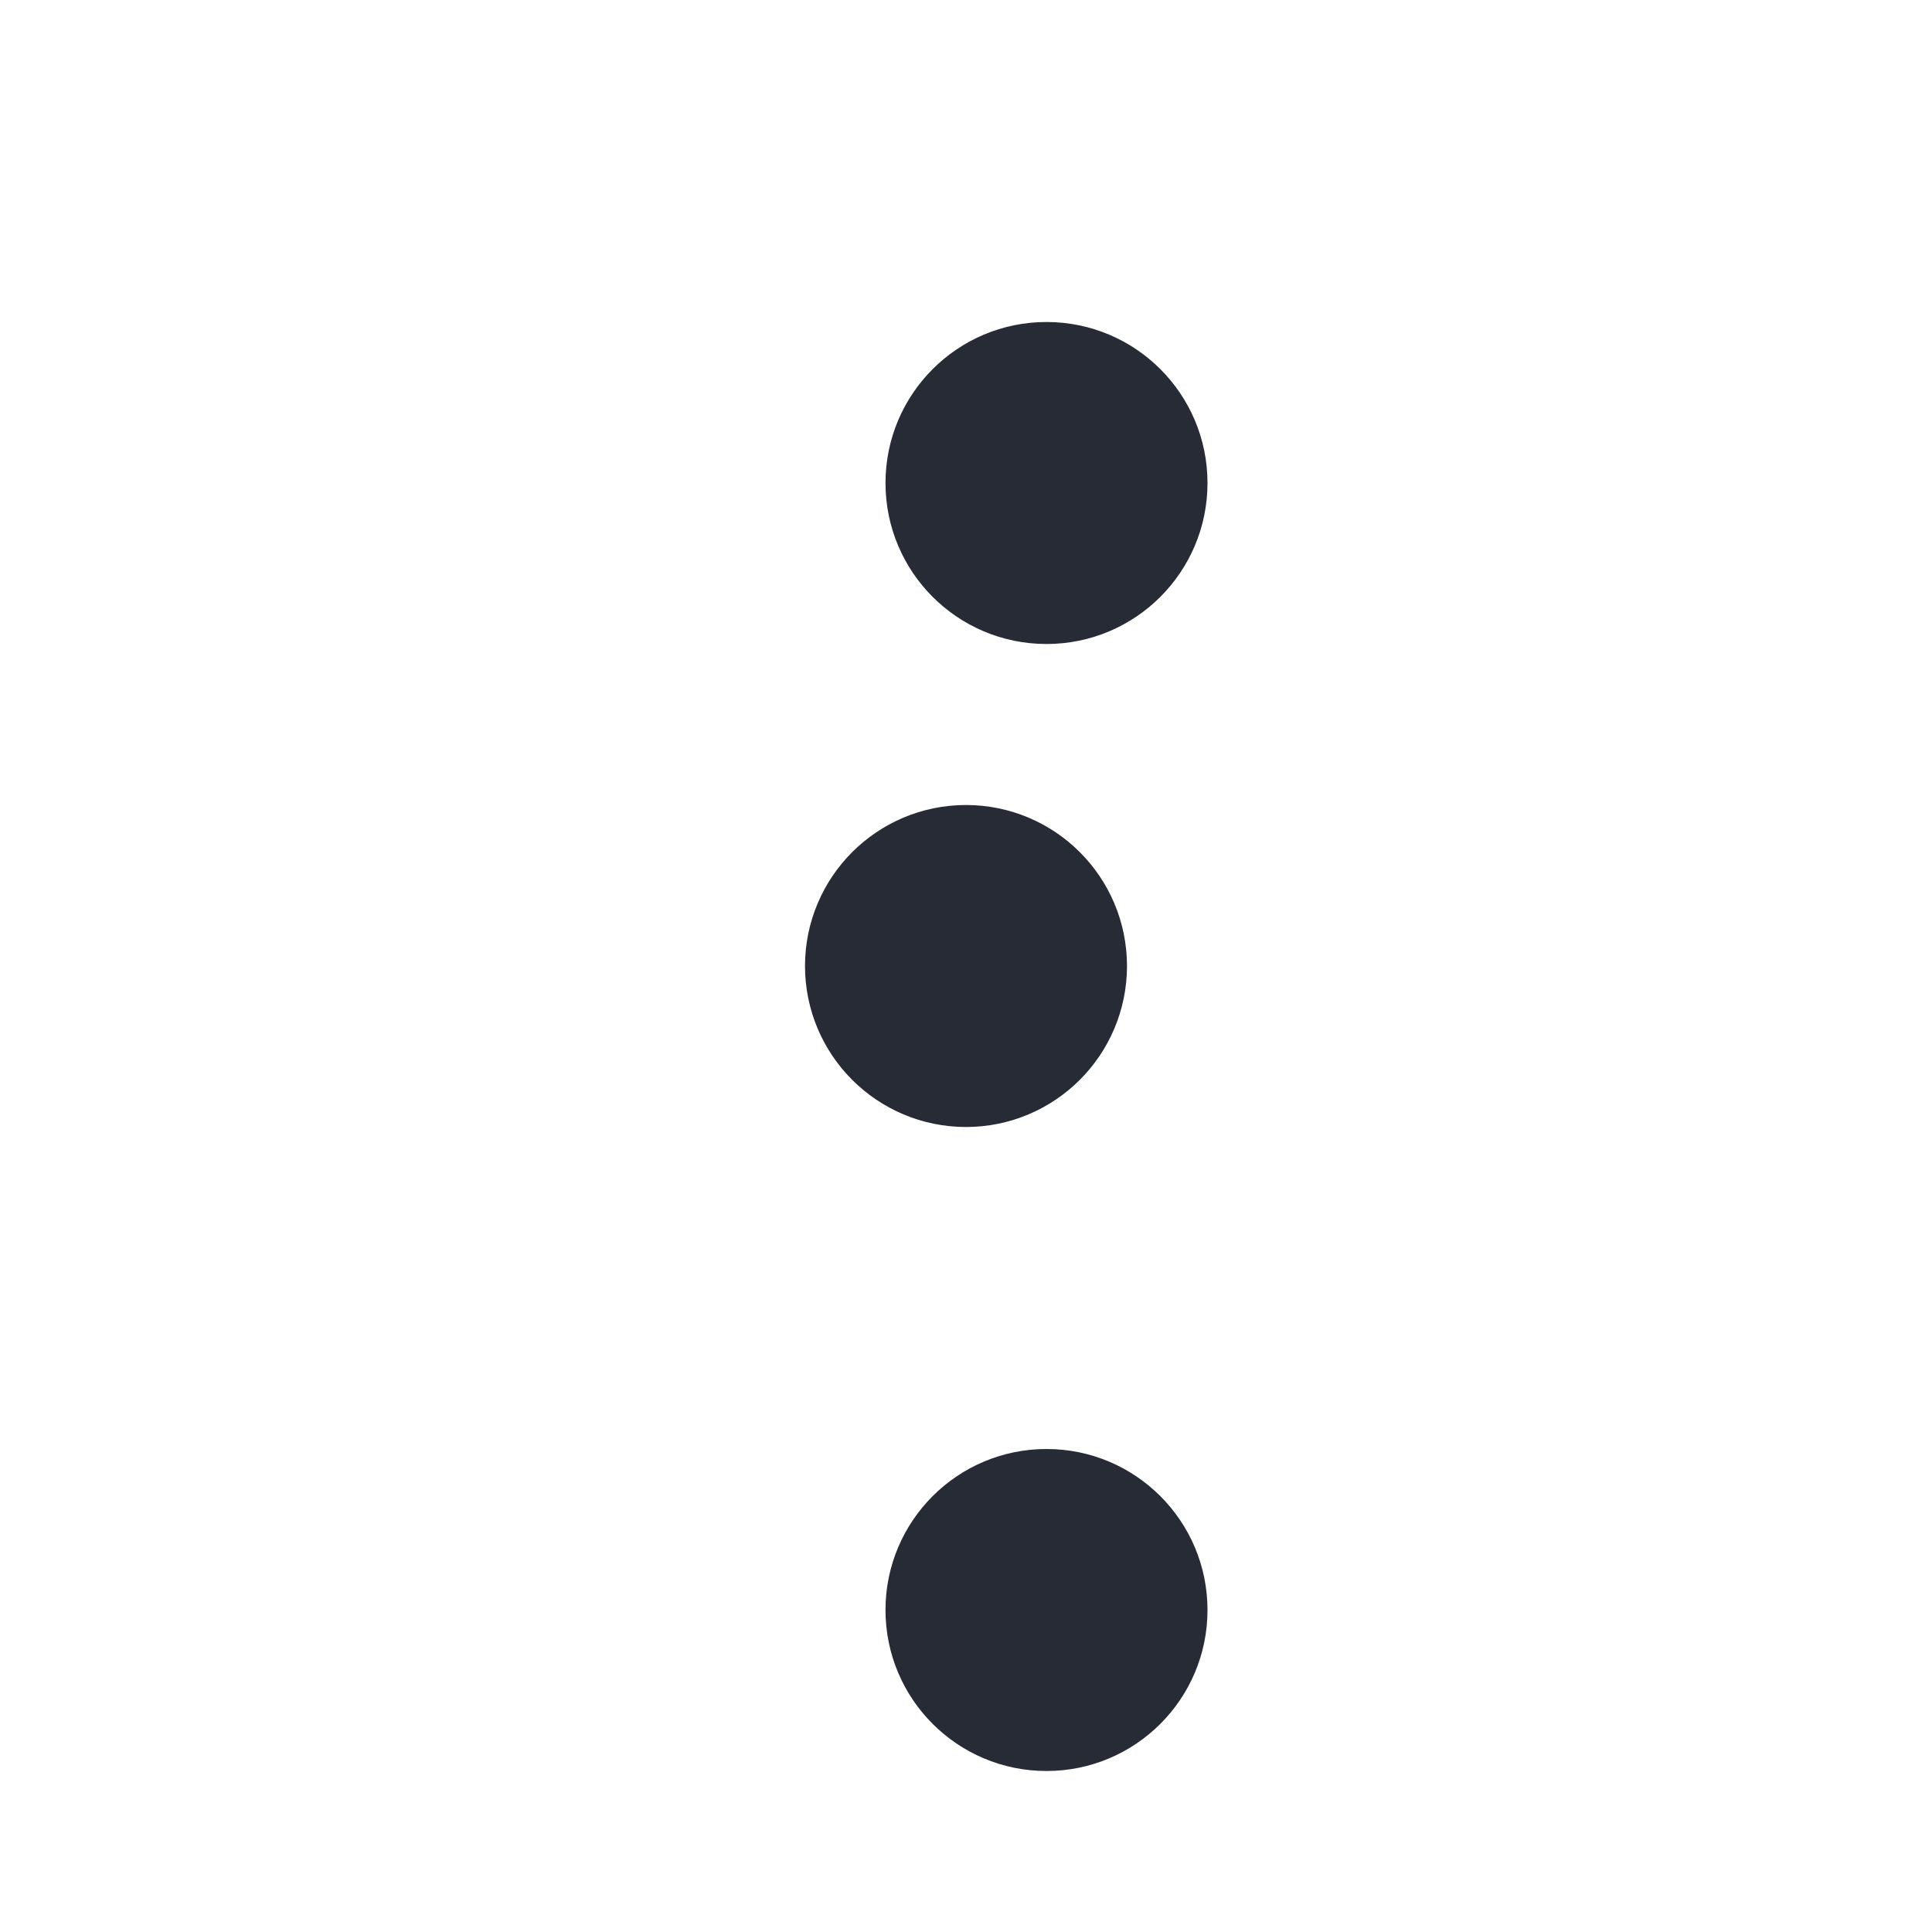
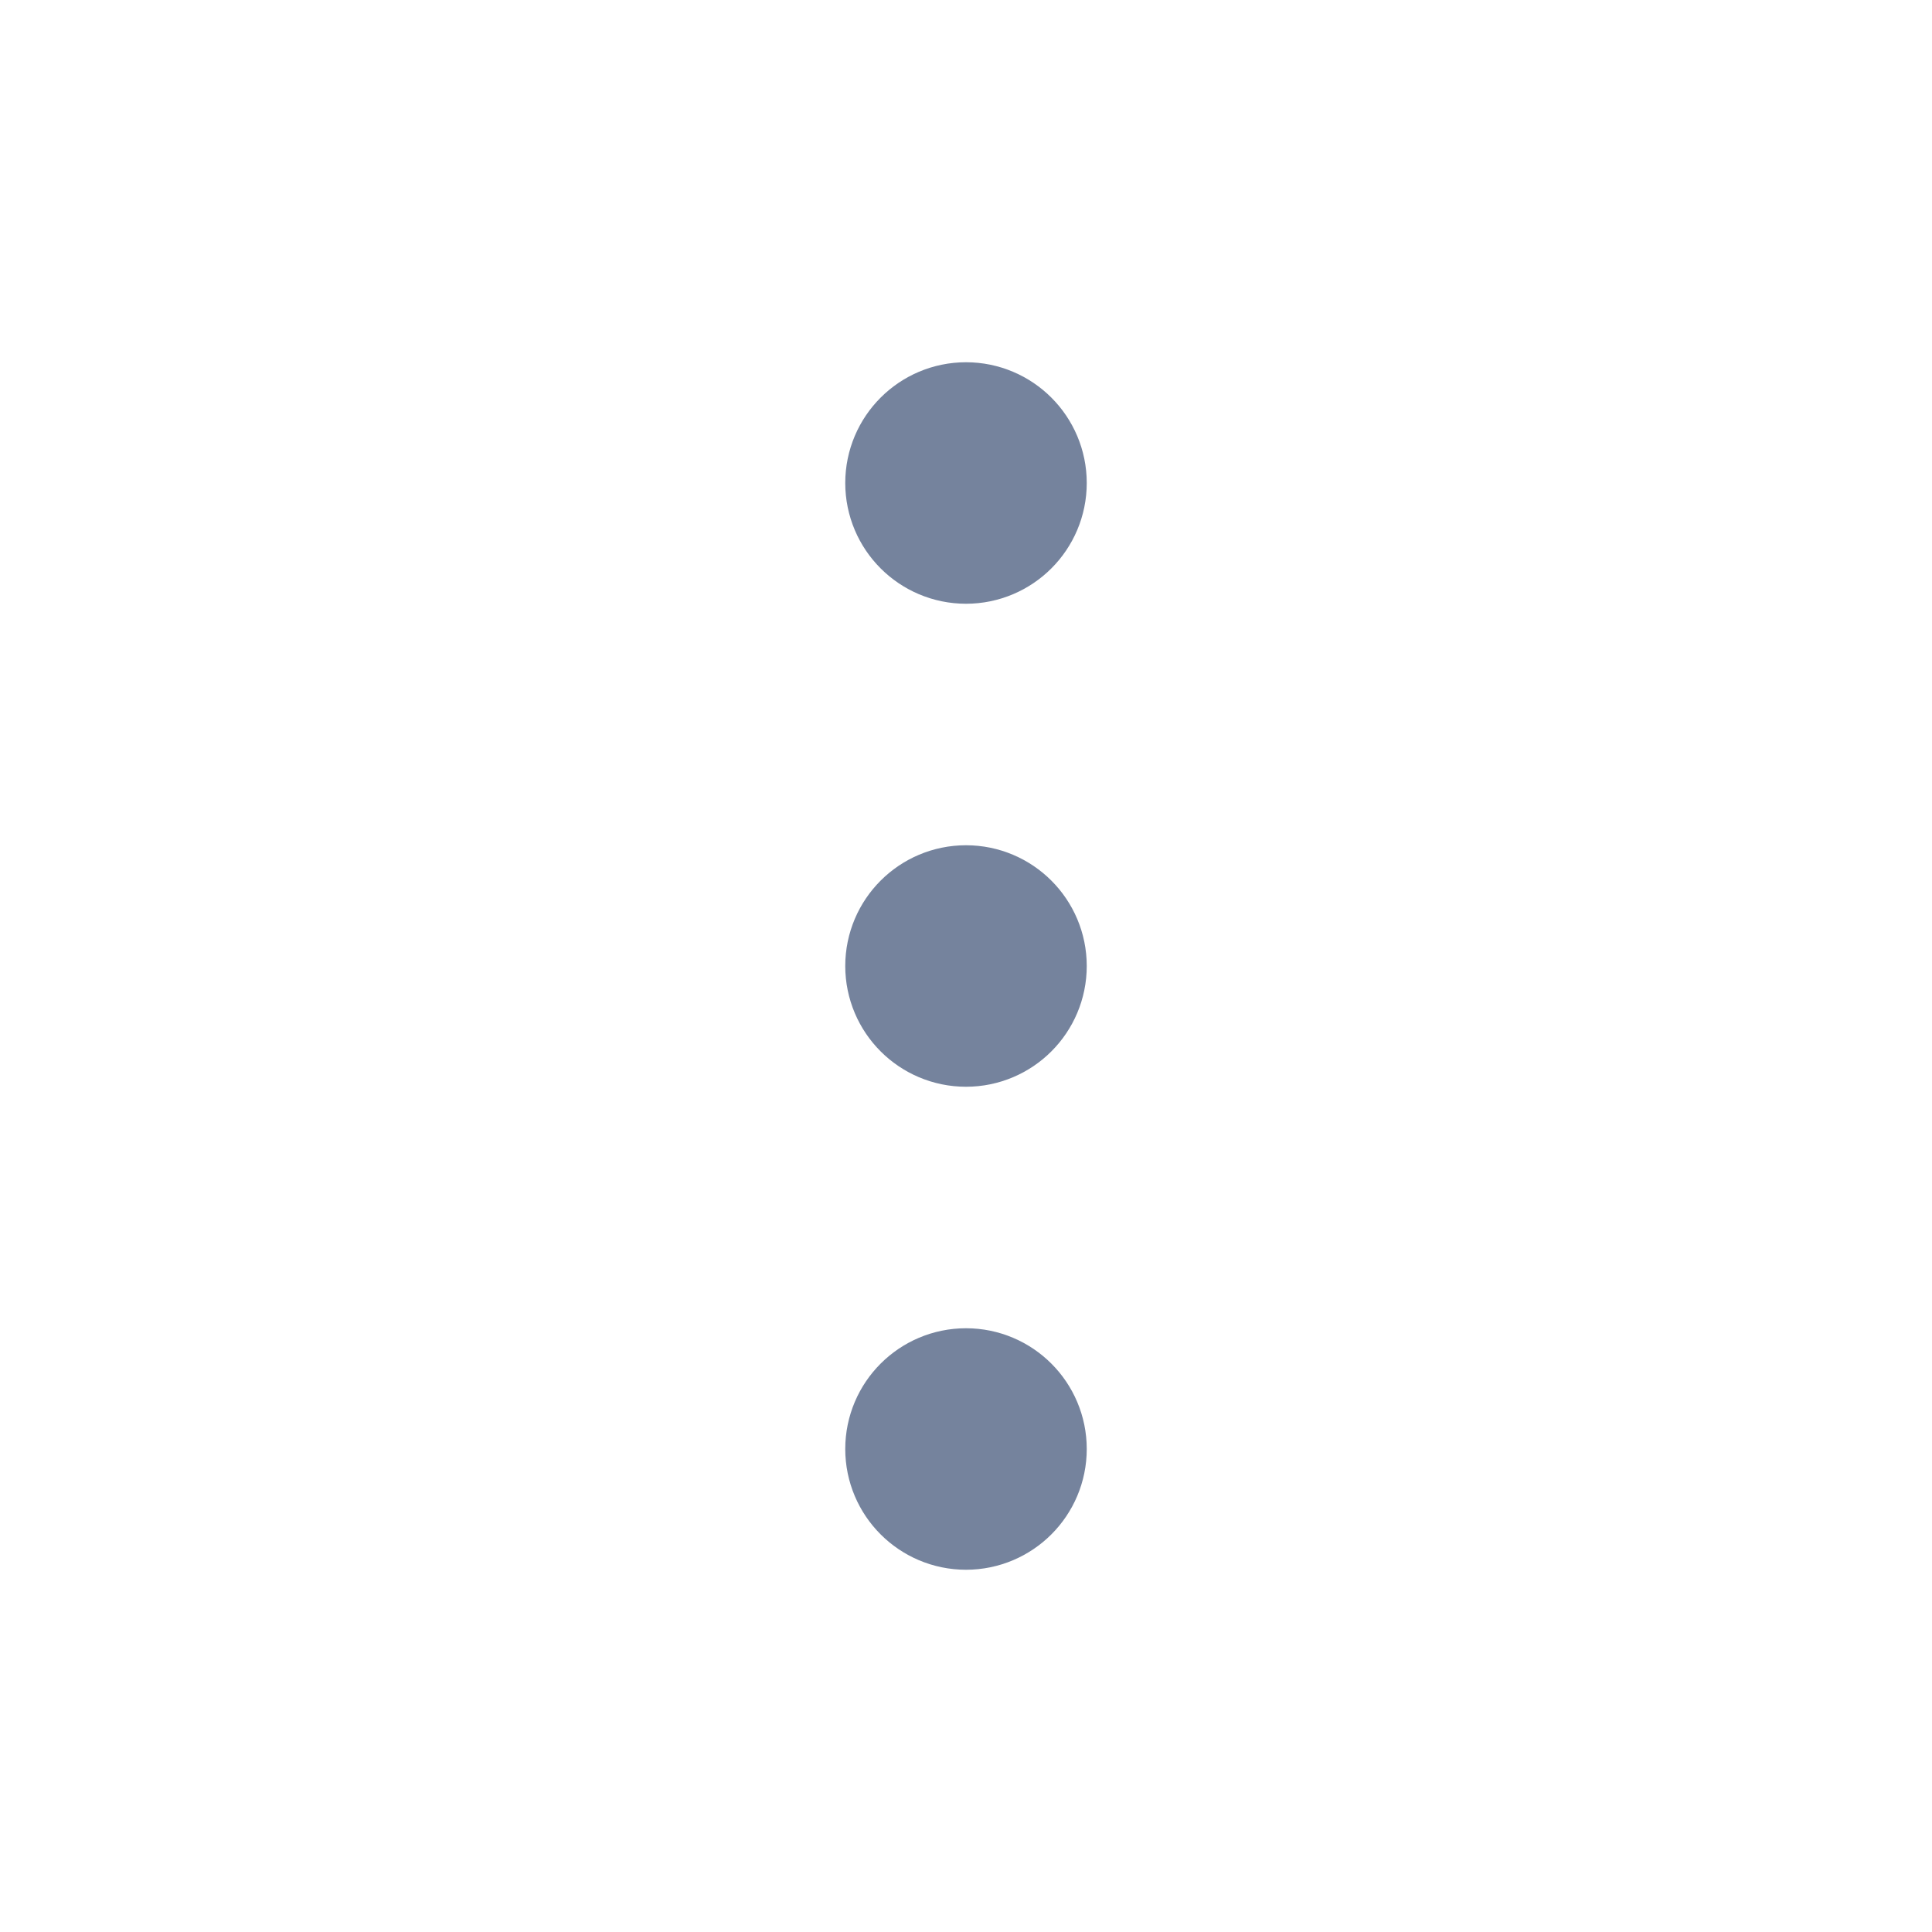
<svg xmlns="http://www.w3.org/2000/svg" width="24" height="24" viewBox="0 0 24 24" fill="none">
-   <path d="M12 13C12.552 13 13 12.552 13 12C13 11.448 12.552 11 12 11C11.448 11 11 11.448 11 12C11 12.552 11.448 13 12 13Z" fill="#262B35" stroke="#262B35" stroke-width="2" stroke-linecap="round" stroke-linejoin="round" />
-   <path d="M13 6V8C14.105 8 15 7.105 15 6H13ZM13 6H11C11 7.105 11.895 8 13 8V6ZM13 6V4C11.895 4 11 4.895 11 6H13ZM13 6H15C15 4.895 14.105 4 13 4V6Z" fill="#262B35" />
-   <path d="M13 20V22C14.105 22 15 21.105 15 20H13ZM13 20H11C11 21.105 11.895 22 13 22V20ZM13 20V18C11.895 18 11 18.895 11 20H13ZM13 20H15C15 18.895 14.105 18 13 18V20Z" fill="#262B35" />
+   <path d="M12 5.25C12.414 5.25 12.75 5.586 12.75 6C12.75 6.414 12.414 6.75 12 6.75C11.586 6.75 11.25 6.414 11.25 6C11.25 5.586 11.586 5.25 12 5.25ZM12 11.25C12.414 11.25 12.75 11.586 12.75 12C12.75 12.414 12.414 12.75 12 12.75C11.586 12.75 11.25 12.414 11.25 12C11.25 11.586 11.586 11.25 12 11.25ZM12 17.25C12.414 17.25 12.75 17.586 12.75 18C12.75 18.414 12.414 18.75 12 18.75C11.586 18.75 11.25 18.414 11.25 18C11.25 17.586 11.586 17.25 12 17.25Z" fill="#75839D" stroke="#75839D" stroke-width="1.5" />
</svg>
